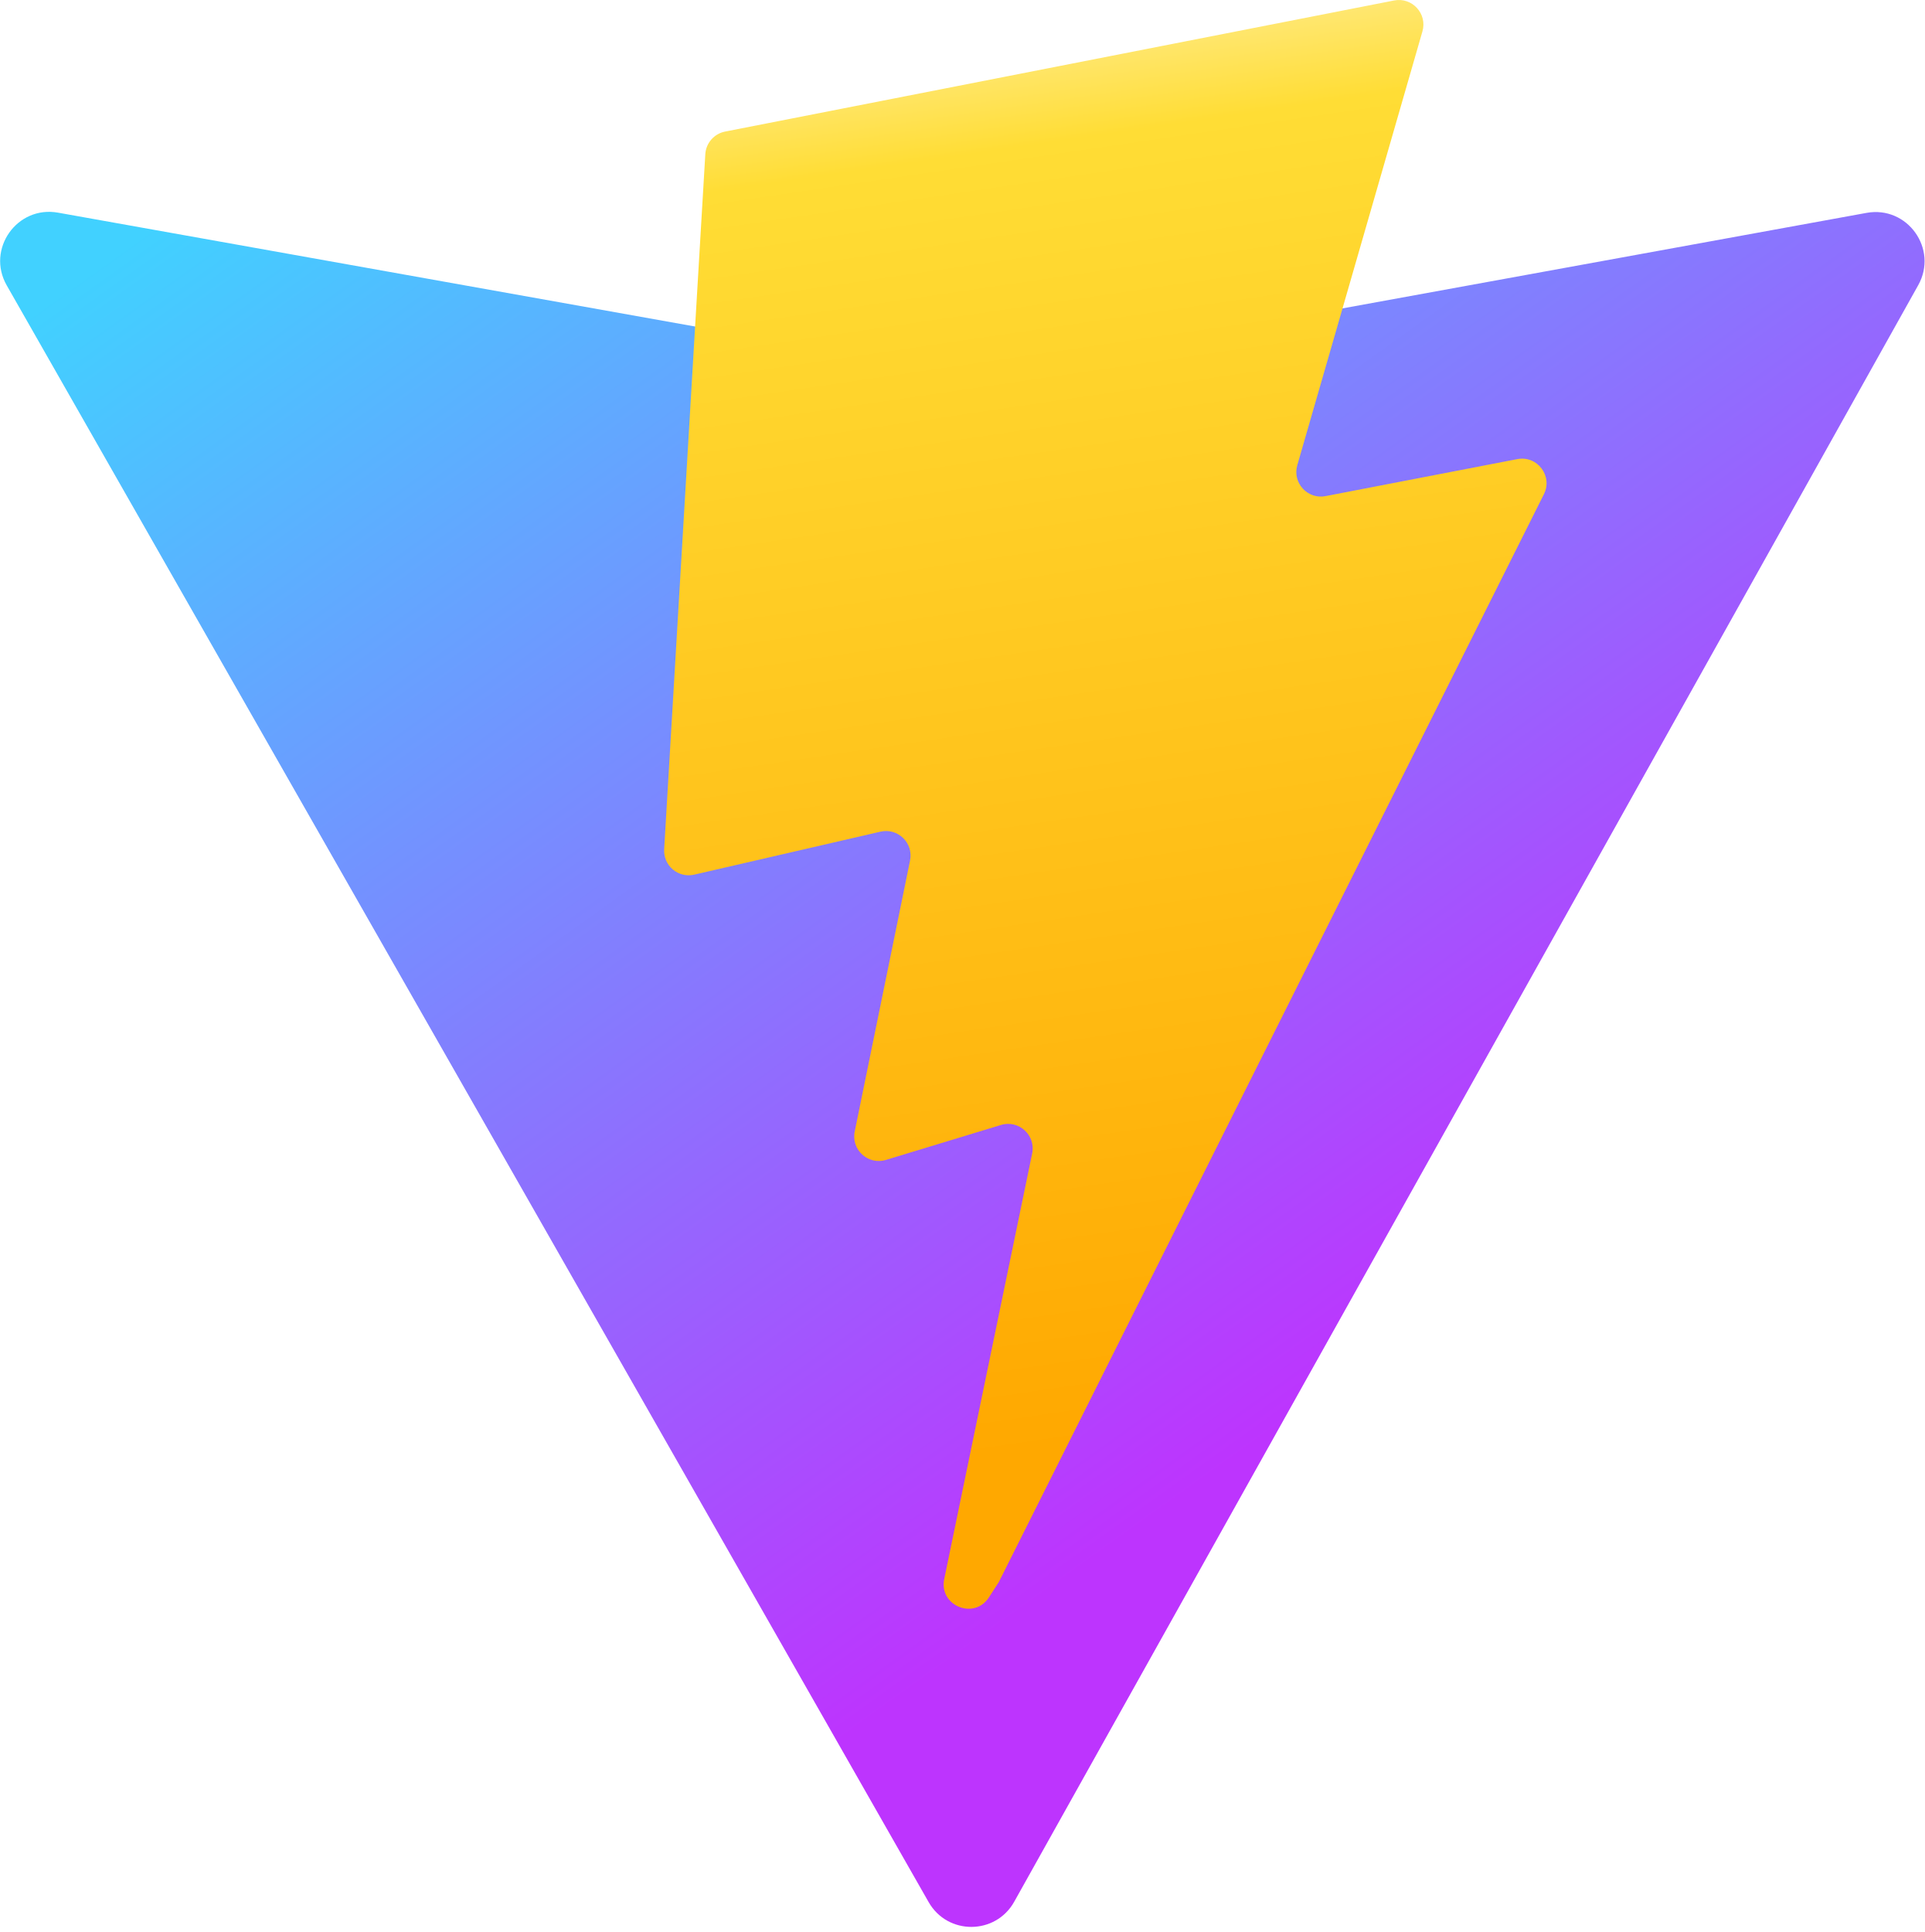
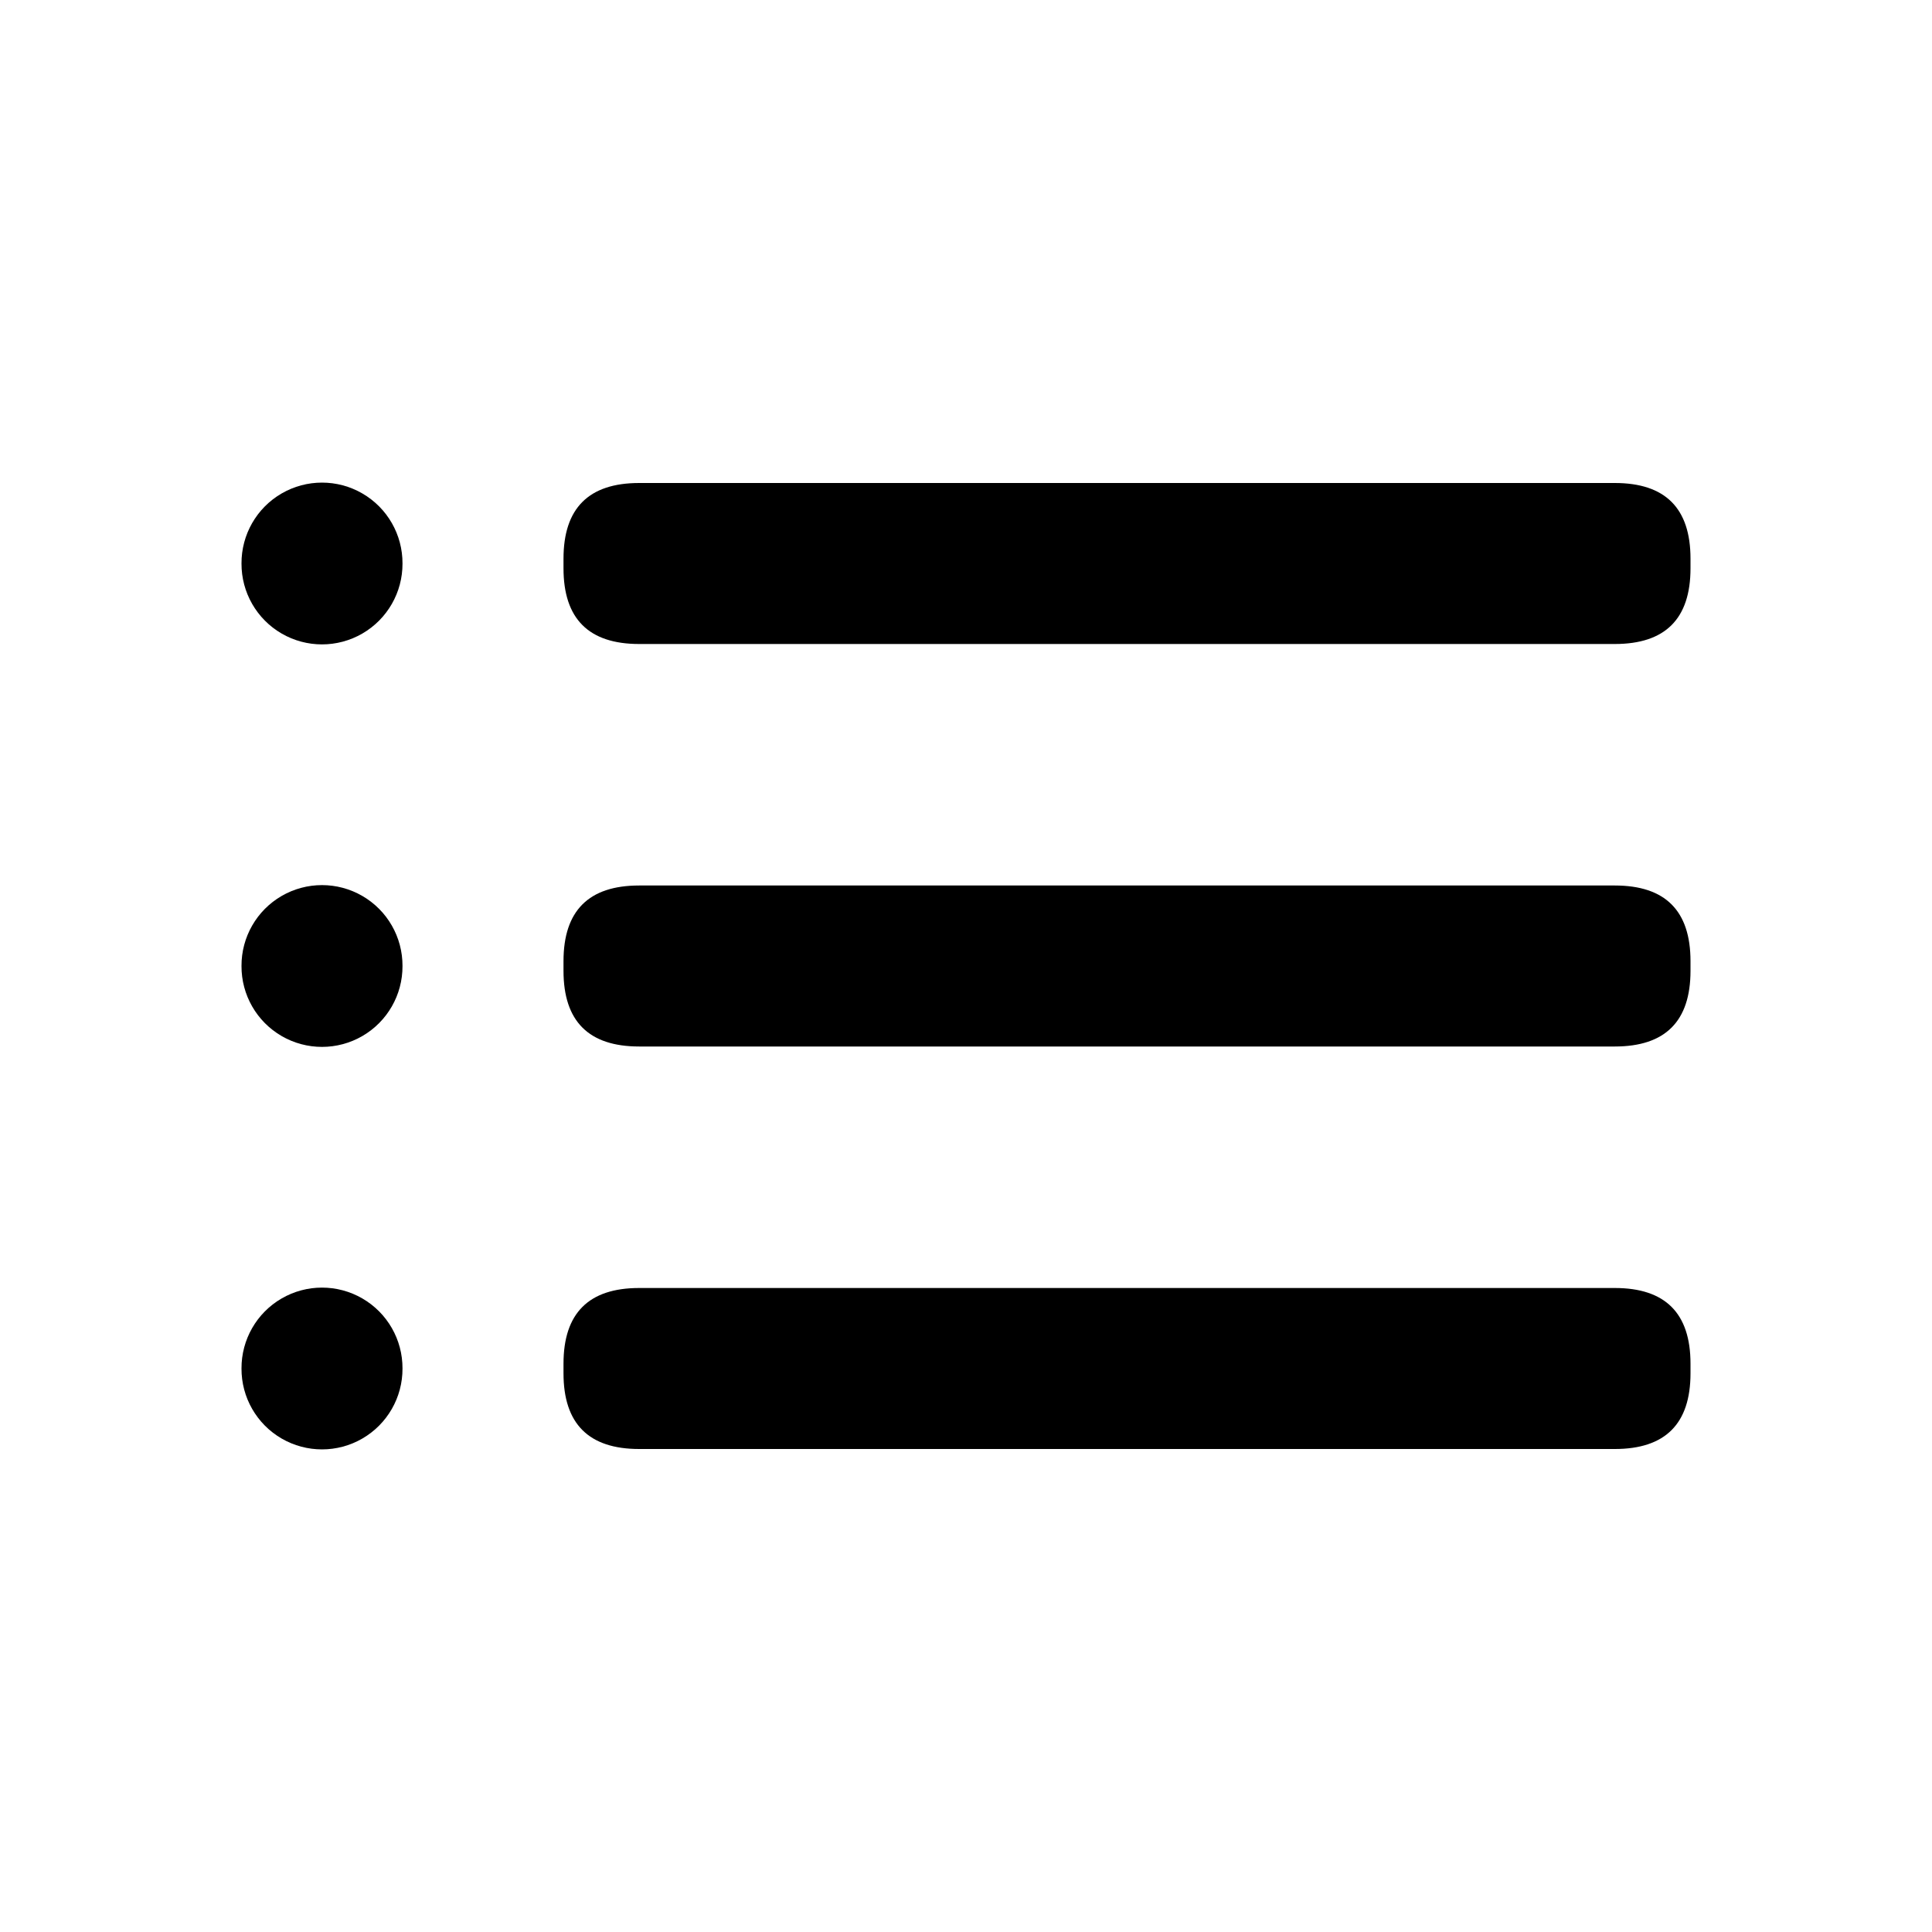
- <svg xmlns="http://www.w3.org/2000/svg" aria-hidden="true" role="img" class="iconify iconify--logos" width="31.88" height="32" preserveAspectRatio="xMidYMid meet" viewBox="0 0 256 257">
-   <defs>
-     <linearGradient id="IconifyId1813088fe1fbc01fb466" x1="-.828%" x2="57.636%" y1="7.652%" y2="78.411%">
-       <stop offset="0%" stop-color="#41D1FF" />
-       <stop offset="100%" stop-color="#BD34FE" />
-     </linearGradient>
-     <linearGradient id="IconifyId1813088fe1fbc01fb467" x1="43.376%" x2="50.316%" y1="2.242%" y2="89.03%">
-       <stop offset="0%" stop-color="#FFEA83" />
-       <stop offset="8.333%" stop-color="#FFDD35" />
-       <stop offset="100%" stop-color="#FFA800" />
-     </linearGradient>
-   </defs>
-   <path fill="url(#IconifyId1813088fe1fbc01fb466)" d="M255.153 37.938L134.897 252.976c-2.483 4.44-8.862 4.466-11.382.048L.875 37.958c-2.746-4.814 1.371-10.646 6.827-9.67l120.385 21.517a6.537 6.537 0 0 0 2.322-.004l117.867-21.483c5.438-.991 9.574 4.796 6.877 9.62Z" />
-   <path fill="url(#IconifyId1813088fe1fbc01fb467)" d="M185.432.063L96.44 17.501a3.268 3.268 0 0 0-2.634 3.014l-5.474 92.456a3.268 3.268 0 0 0 3.997 3.378l24.777-5.718c2.318-.535 4.413 1.507 3.936 3.838l-7.361 36.047c-.495 2.426 1.782 4.5 4.151 3.78l15.304-4.649c2.372-.72 4.652 1.36 4.15 3.788l-11.698 56.621c-.732 3.542 3.979 5.473 5.943 2.437l1.313-2.028l72.516-144.72c1.215-2.423-.88-5.186-3.54-4.672l-25.505 4.922c-2.396.462-4.435-1.77-3.759-4.114l16.646-57.705c.677-2.35-1.37-4.583-3.769-4.113Z" />
+ <svg xmlns="http://www.w3.org/2000/svg" class="svg-icon" style="width: 1em;height: 1em;vertical-align: middle;fill: currentColor;overflow: hidden;" viewBox="0 0 1024 1024" version="1.1">
+   <path d="M170.667 298.667m-42.667 0a42.667 42.667 0 1 0 85.333 0 42.667 42.667 0 1 0-85.333 0Z" />
+   <path d="M170.667 512m-42.667 0a42.667 42.667 0 1 0 85.333 0 42.667 42.667 0 1 0-85.333 0Z" />
+   <path d="M170.667 725.333m-42.667 0a42.667 42.667 0 1 0 85.333 0 42.667 42.667 0 1 0-85.333 0Z" />
+   <path d="M298.667 469.333m40.107 0l517.12 0q40.107 0 40.107 40.107l0 5.12q0 40.107-40.107 40.107l-517.12 0q-40.107 0-40.107-40.107l0-5.12q0-40.107 40.107-40.107Z" />
+   <path d="M298.667 682.667m40.107 0l517.12 0q40.107 0 40.107 40.107l0 5.12q0 40.107-40.107 40.107l-517.12 0q-40.107 0-40.107-40.107l0-5.12q0-40.107 40.107-40.107Z" />
+   <path d="M298.667 256m40.107 0l517.12 0q40.107 0 40.107 40.107l0 5.12q0 40.107-40.107 40.107l-517.12 0q-40.107 0-40.107-40.107l0-5.12q0-40.107 40.107-40.107Z" />
</svg>
